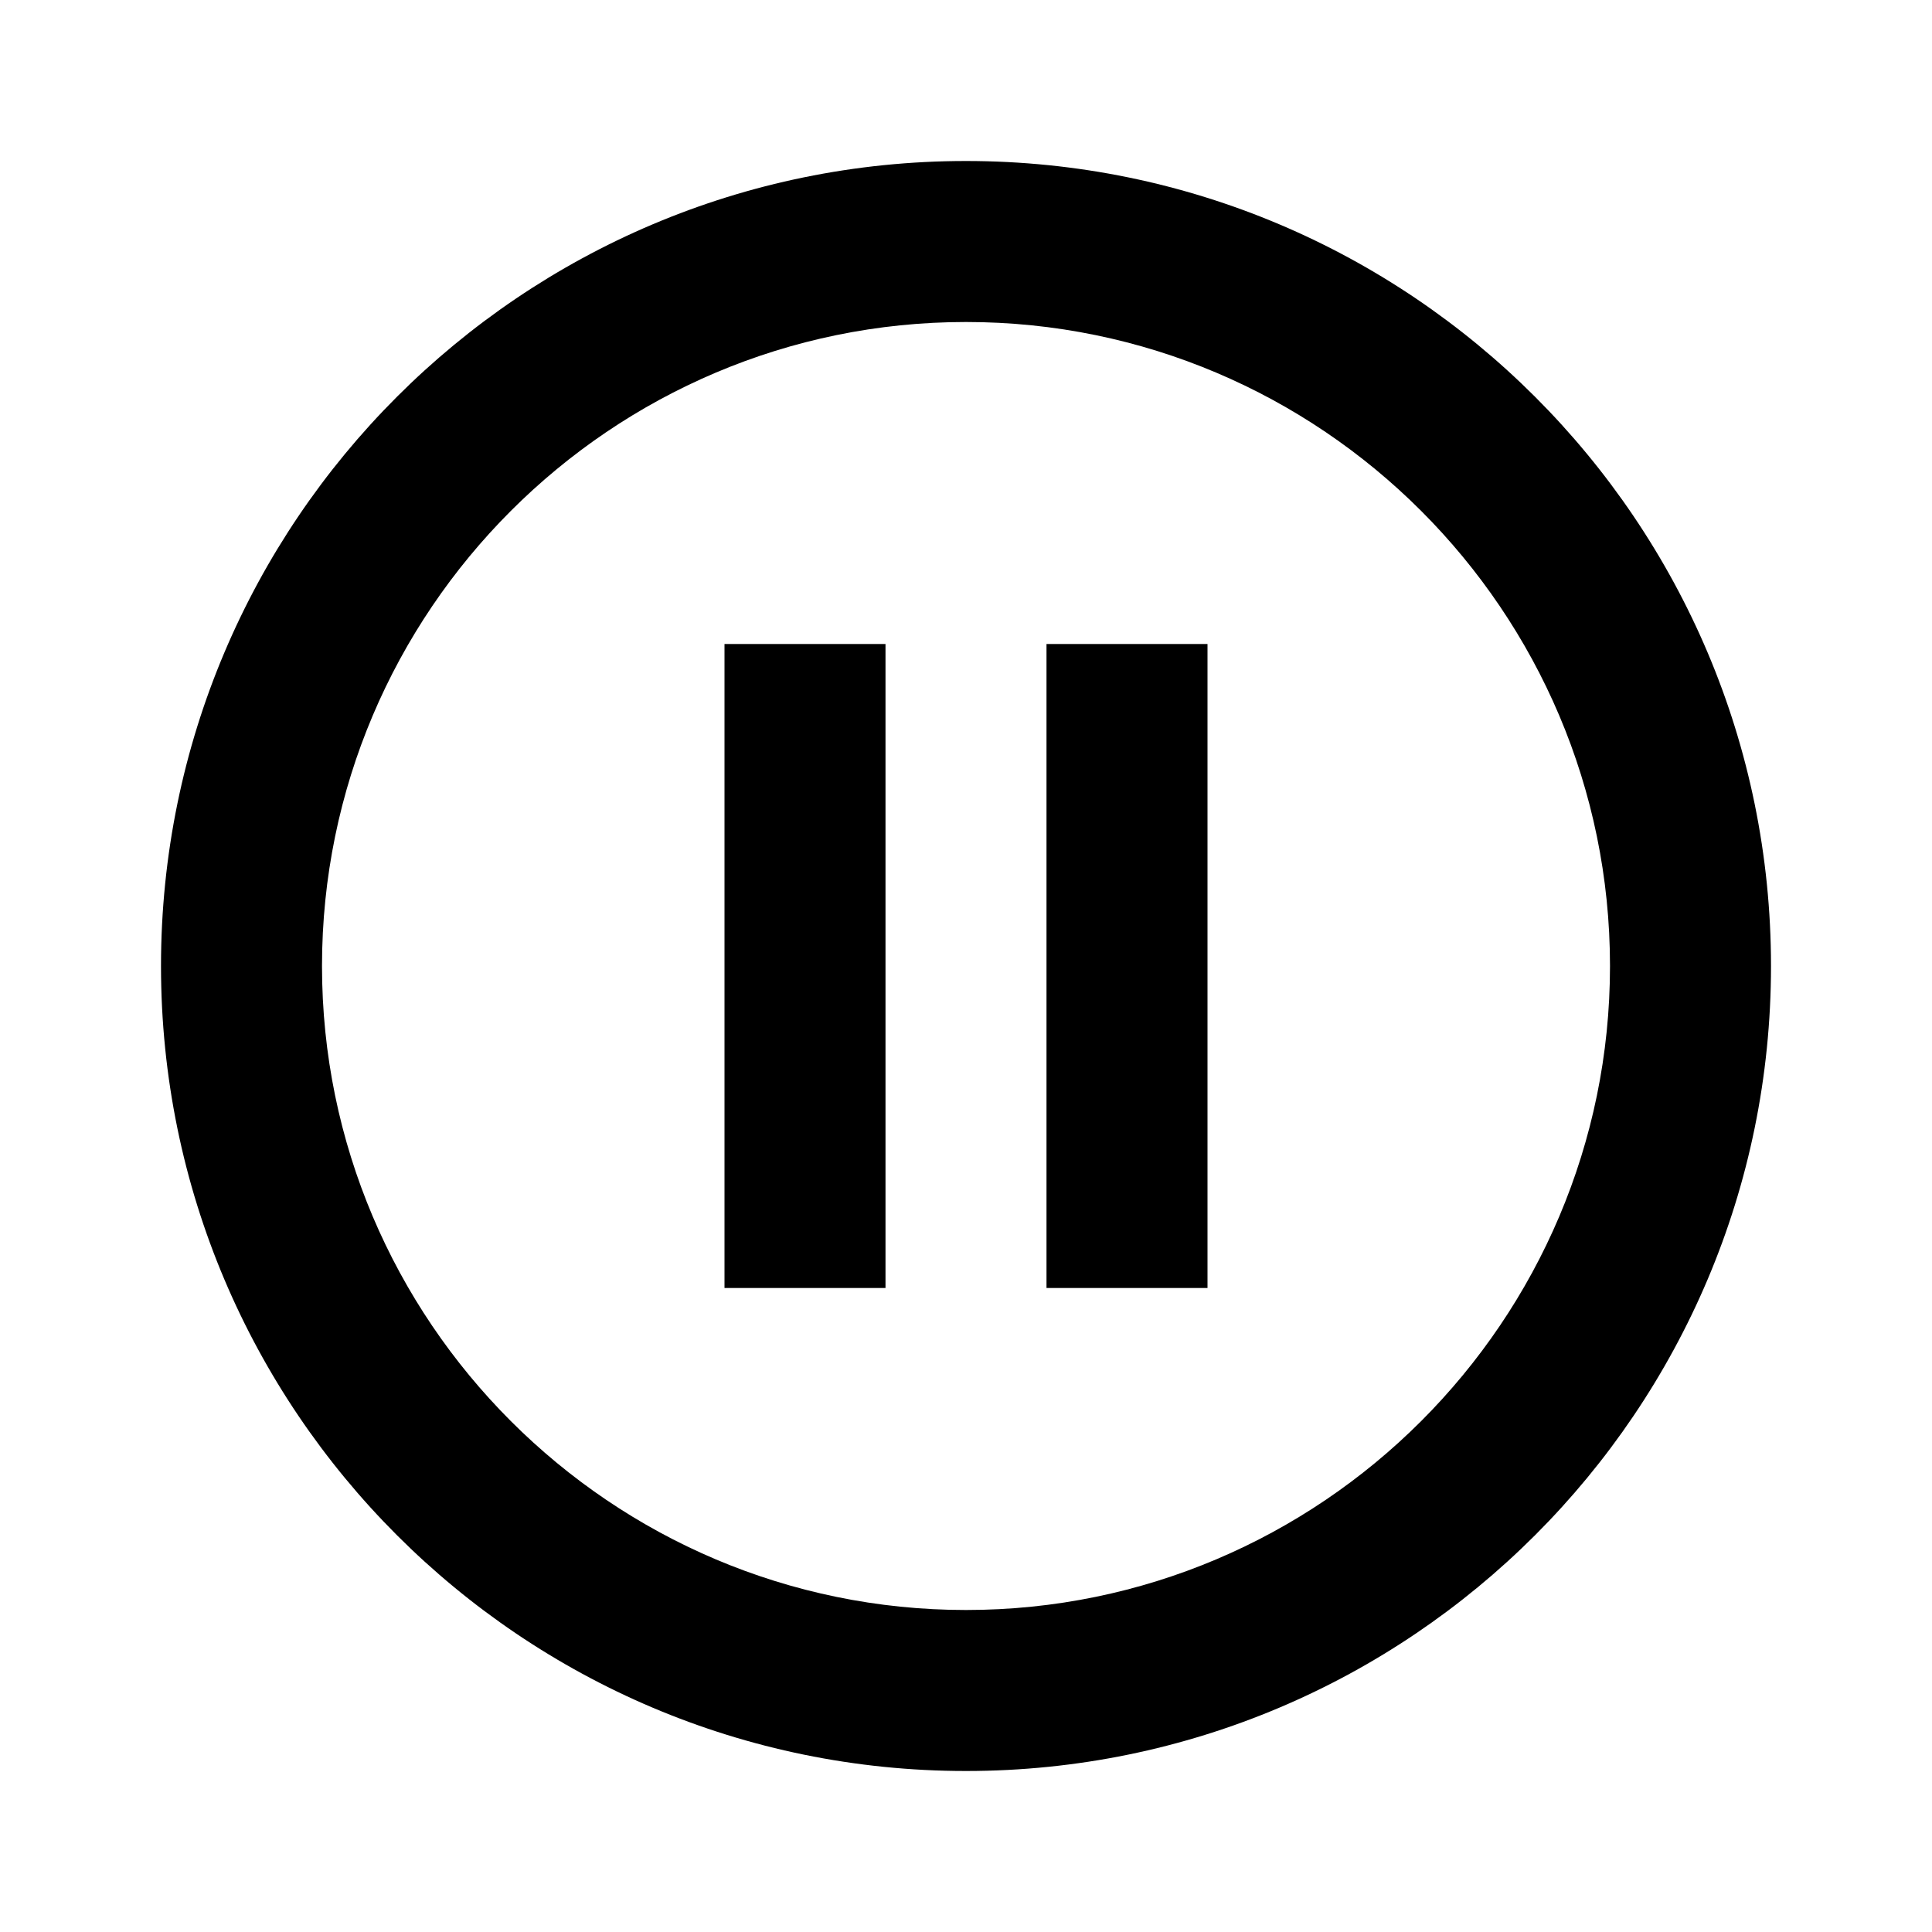
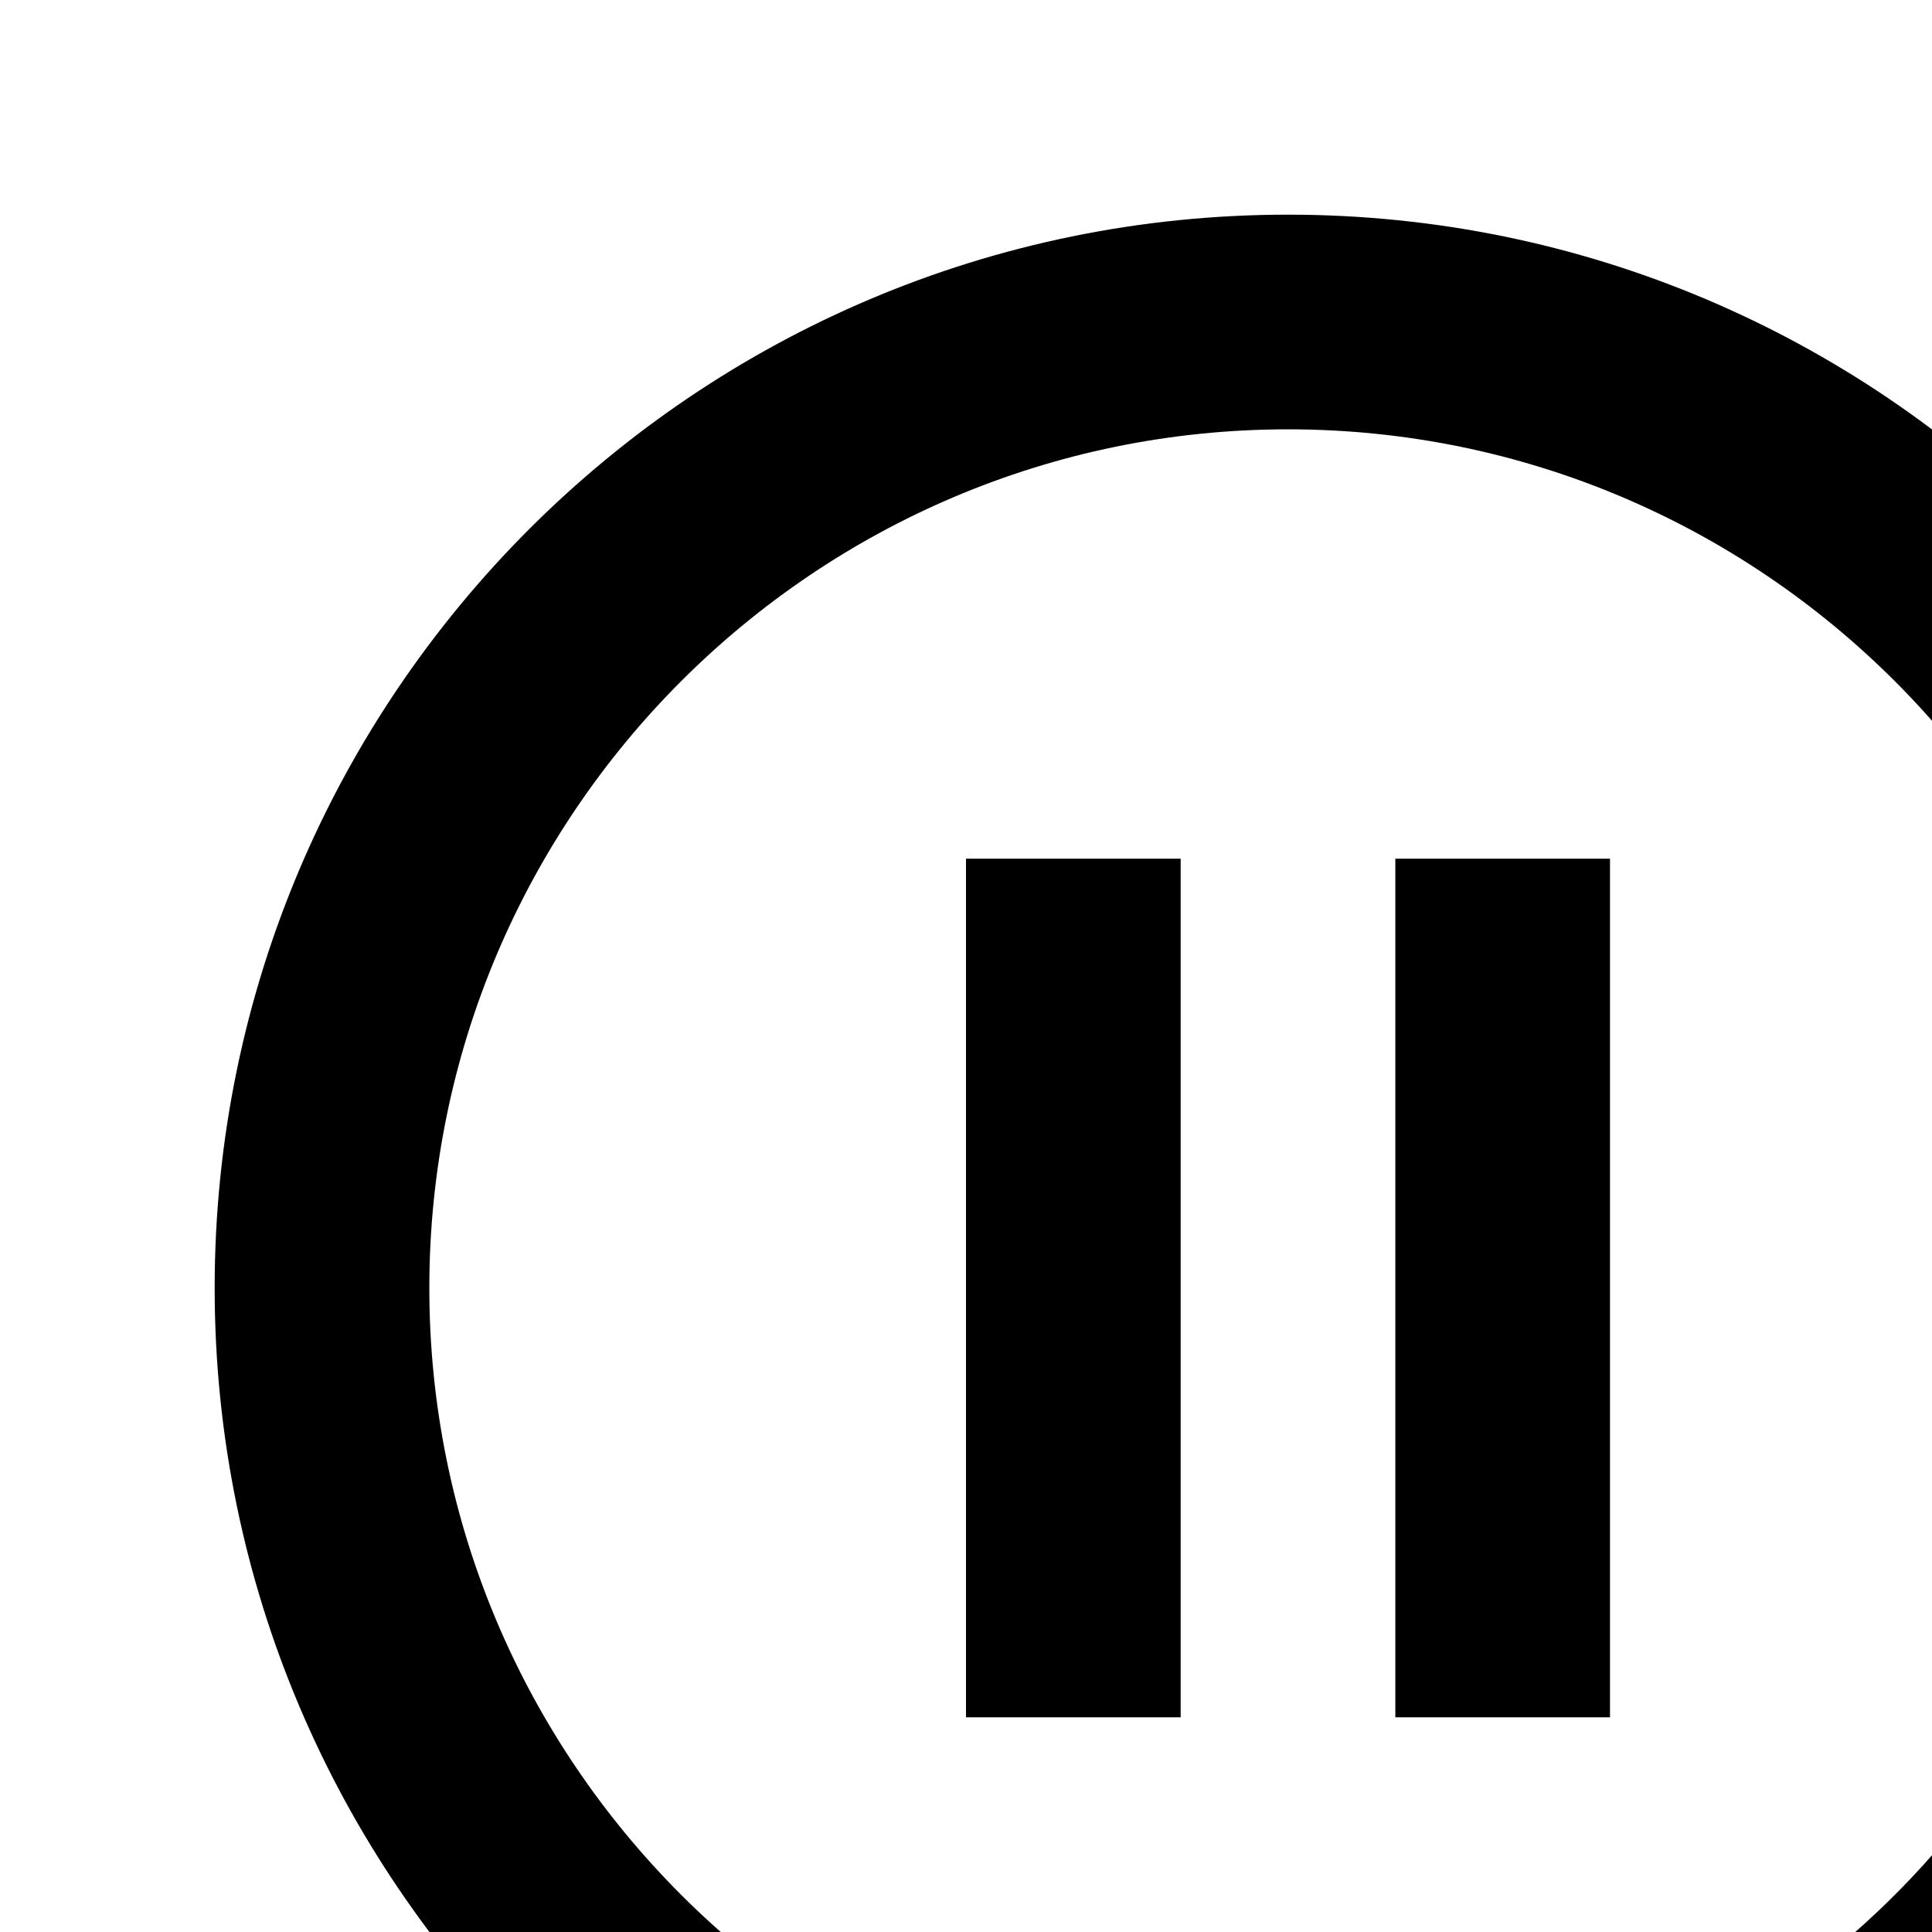
- <svg xmlns="http://www.w3.org/2000/svg" enable-background="new 0 0 24 24" height="24px" viewBox="0 0 24 24" width="24px" fill="#000000">
+ <svg xmlns="http://www.w3.org/2000/svg" enable-background="new 0 0 24 24" width="1.5em" height="1.5em" fill="currentColor">
  <g>
    <rect fill="none" height="24" width="24" />
  </g>
  <g>
    <g>
      <path d="M9,16h2V8H9V16z M12,2C6.48,2,2,6.48,2,12s4.48,10,10,10s10-4.48,10-10S17.52,2,12,2z M12,20c-4.41,0-8-3.59-8-8 s3.59-8,8-8s8,3.59,8,8S16.41,20,12,20z M13,16h2V8h-2V16z" />
    </g>
  </g>
</svg>
